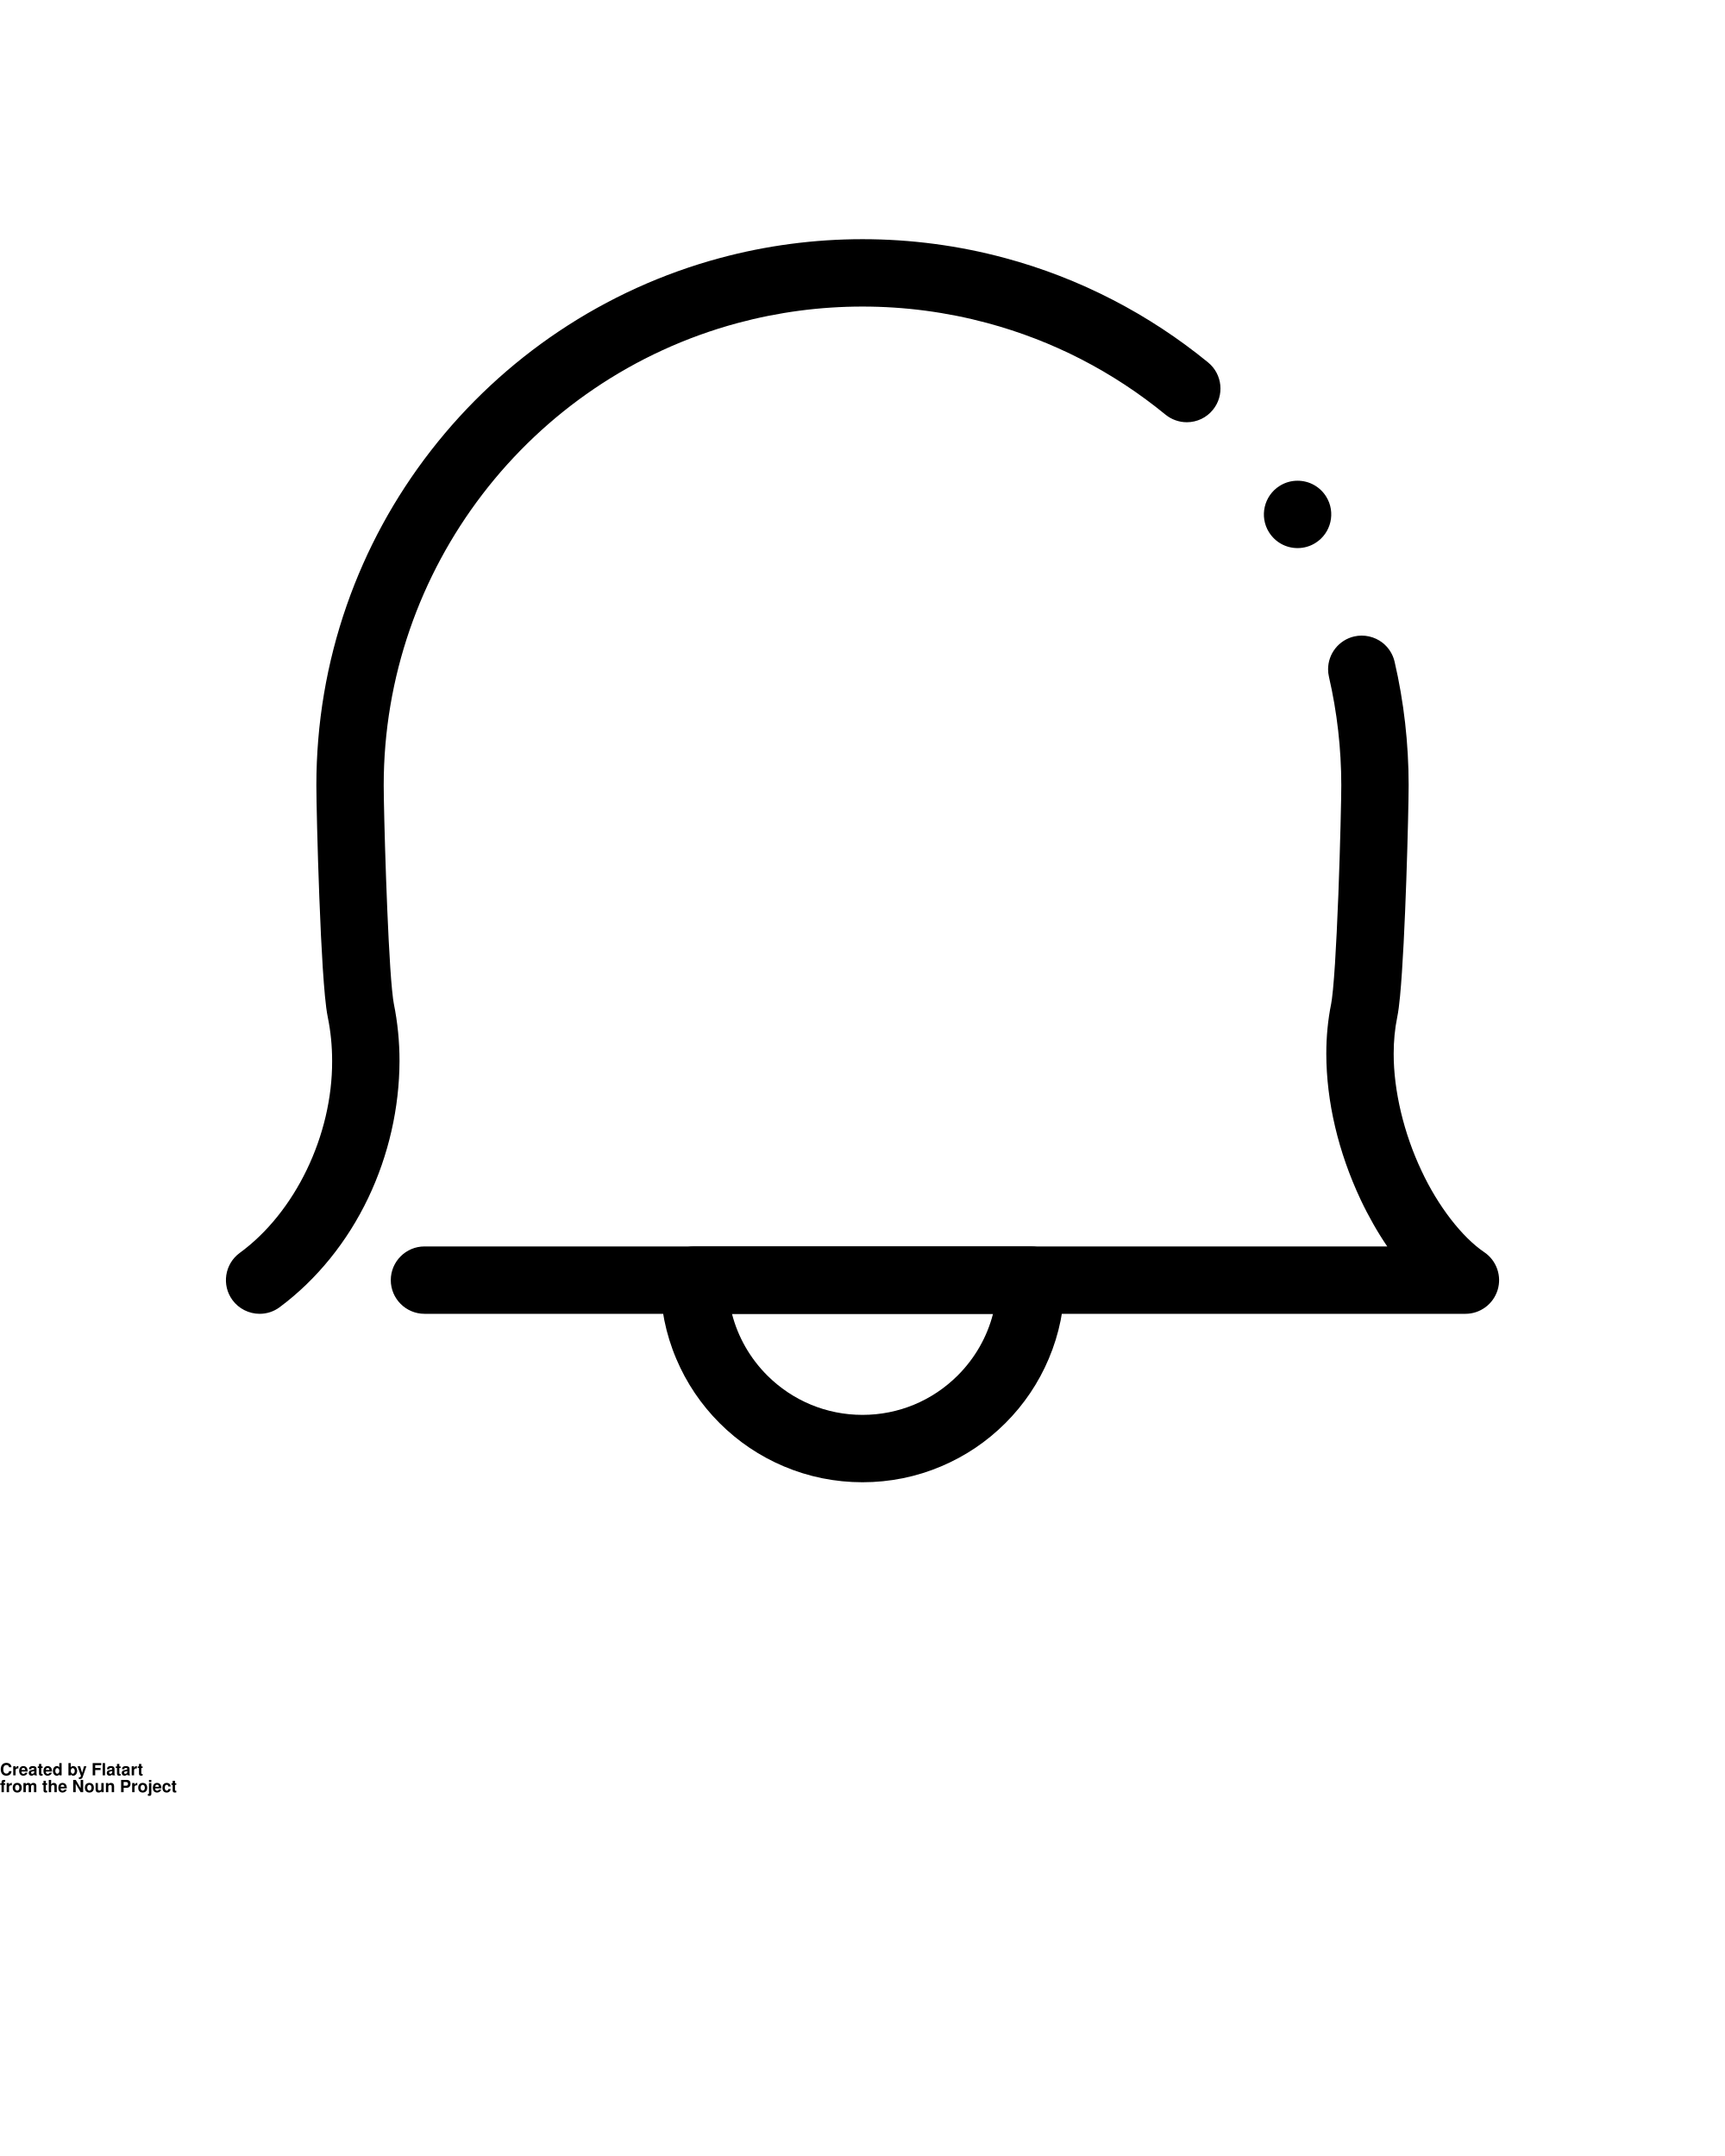
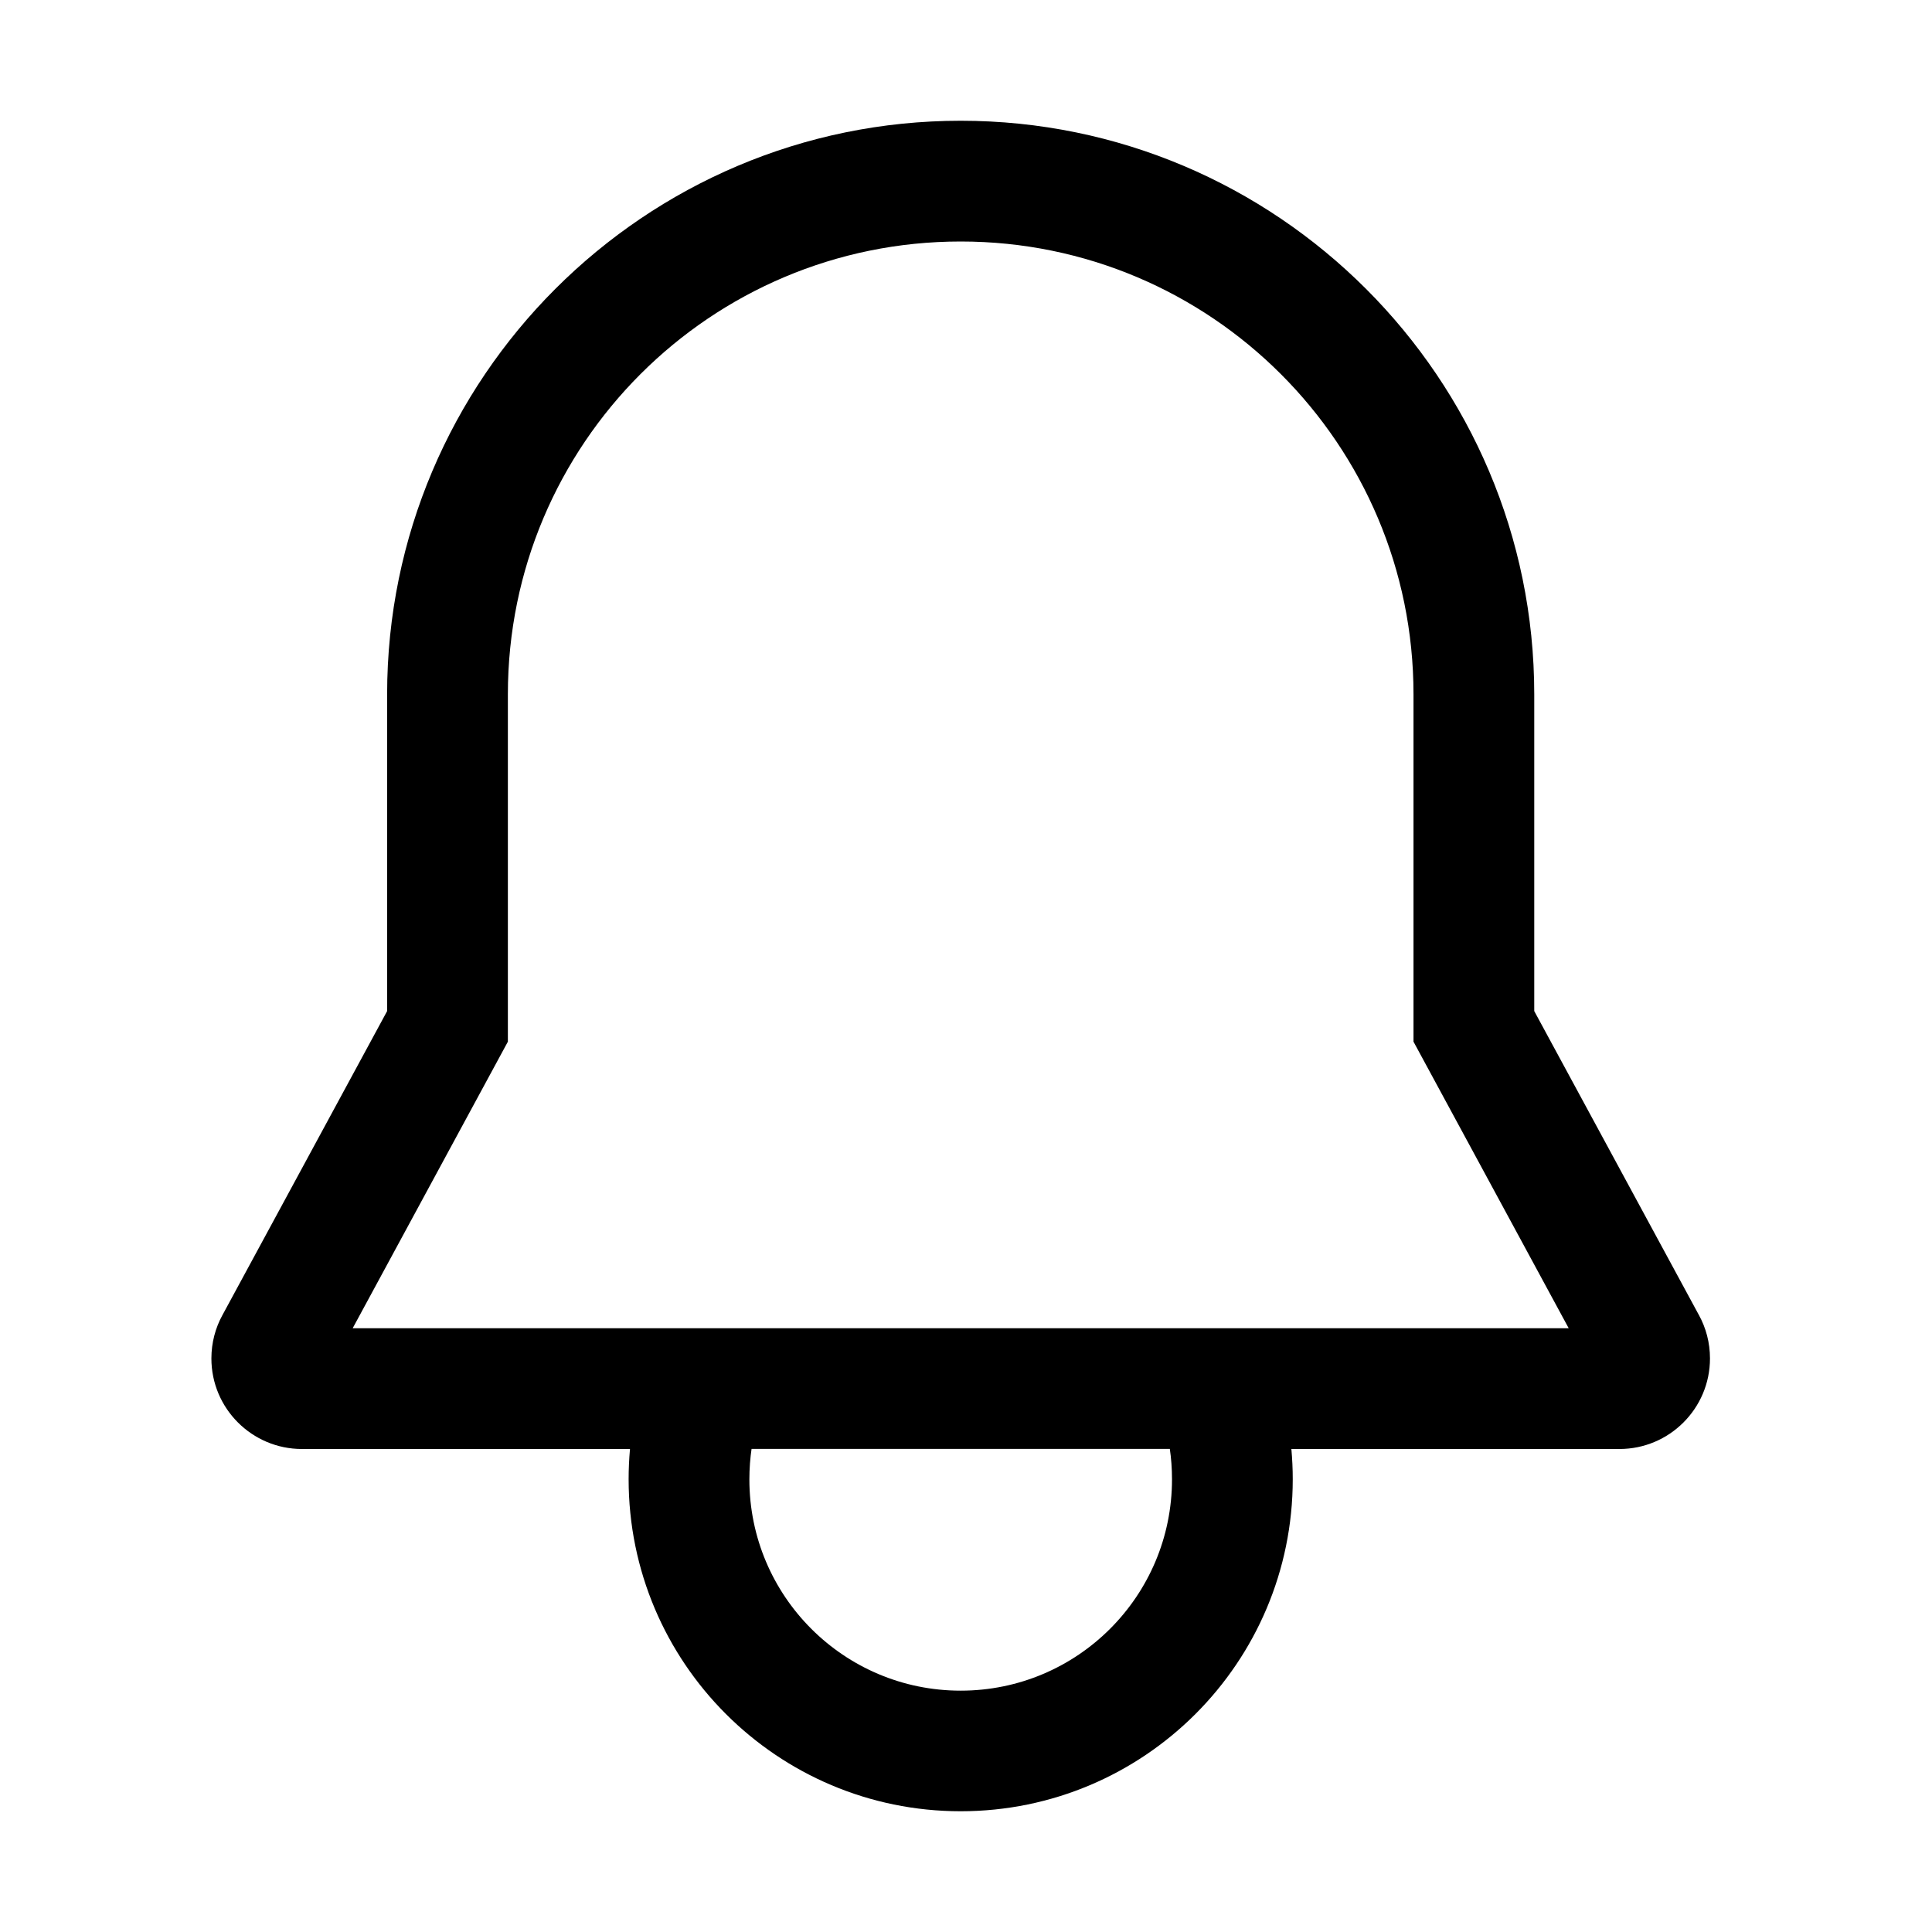
- <svg xmlns="http://www.w3.org/2000/svg" version="1.1" x="0px" y="0px" viewBox="0 0 512 640" style="enable-background:new 0 0 512 512;" xml:space="preserve">
-   <g>
-     <g>
-       <g>
-         <path d="M256,440L256,440c-8.1,0-15.96-1.59-23.36-4.72c-7.14-3.021-13.56-7.341-19.07-12.851s-9.83-11.93-12.85-19.08     C197.59,395.96,196,388.1,196,380c0-2.63,1.07-5.21,2.93-7.07c1.86-1.86,4.44-2.93,7.07-2.93h100c2.63,0,5.21,1.069,7.069,2.93     c1.86,1.86,2.931,4.44,2.931,7.07c0,8.1-1.59,15.96-4.72,23.35c-3.021,7.15-7.341,13.57-12.851,19.08s-11.93,9.83-19.08,12.851     C271.96,438.41,264.1,440,256,440z M217.26,390c1.76,6.88,5.38,13.2,10.45,18.28C235.28,415.83,245.33,420,256,420     c10.67,0,20.72-4.17,28.28-11.72c5.079-5.08,8.699-11.4,10.46-18.28H217.26z" />
-       </g>
-       <g>
-         <path d="M125.99,390c-5.51,0-10-4.49-10-10s4.49-10,10-10h285.76c-2.86-4.2-5.521-8.87-7.9-13.891     c-6.64-14.13-10.17-29.109-10.189-43.319c0-5.141,0.489-10.11,1.439-14.79c0.101-0.47,0.34-2.09,0.54-4.23     c0.2-2.09,0.41-4.77,0.601-7.739c0.34-5.391,0.689-12.461,1-20.431c0.569-14.91,0.869-29.08,0.869-32.5     c-0.01-10.86-1.239-21.69-3.659-32.17c0-0.01,0-0.01,0-0.02c-0.181-0.73-0.261-1.49-0.261-2.24c0-2.23,0.761-4.42,2.141-6.18     c1.399-1.78,3.39-3.05,5.6-3.56c2.93-0.68,6.08,0.03,8.44,1.88c1.779,1.4,3.05,3.39,3.56,5.61c2.771,11.95,4.17,24.3,4.17,36.68     c-0.01,7.82-0.97,46.01-2.55,62.59c-0.25,2.54-0.48,4.471-0.85,6.311c-0.69,3.359-1.04,6.99-1.04,10.79     c-0.021,10.96,3,23.64,8.279,34.79c4.87,10.439,12.021,19.7,18.66,24.17c1.771,1.21,3.08,2.93,3.79,4.96     c0.71,2.04,0.75,4.189,0.11,6.25c-0.641,2.05-1.891,3.81-3.62,5.09c-1.73,1.27-3.78,1.95-5.93,1.95H125.99z M77.06,390     c-3.17,0-6.18-1.521-8.05-4.061c-3.28-4.439-2.33-10.71,2.11-13.989c16.51-12.04,27.54-34.95,27.46-57     c0-4.44-0.43-8.79-1.28-12.95c-0.37-1.83-0.6-3.771-0.85-6.311c-0.21-2.239-0.43-4.989-0.65-8.38     c-0.36-5.67-0.71-12.71-1.02-20.939c-0.57-14.75-0.88-29.03-0.88-33.271c0-18.32,3.04-36.3,9.02-53.44     c5.78-16.57,14.2-32.03,25.01-45.94c10.71-13.77,23.48-25.68,37.96-35.38c14.71-9.85,30.82-17.17,47.86-21.76     C227.49,72.88,241.7,71,256,71c14.3,0,28.52,1.88,42.25,5.58c11.06,2.97,21.84,7.15,32.03,12.42     c10.029,5.18,19.55,11.43,28.31,18.6c4.26,3.49,4.9,9.8,1.4,14.07c-1.9,2.33-4.721,3.67-7.74,3.67c-2.3,0-4.54-0.81-6.32-2.26     c-15.66-12.81-33.45-21.96-52.88-27.19C281.01,92.65,268.54,91,256,91s-25.01,1.65-37.05,4.89     c-61.87,16.67-105.07,73.09-105.06,137.21c-0.01,7.04,1.04,46.08,2.47,60.67c0.2,2.13,0.43,3.75,0.54,4.23     c1.11,5.47,1.68,11.17,1.68,16.95c-0.04,13.93-3.25,27.97-9.27,40.619c-6.22,13.061-15.32,24.29-26.31,32.471l-0.01,0.01     C81.26,389.33,79.21,390,77.06,390z M385.14,162.7c-3.47,0-6.64-1.76-8.479-4.7h-0.011c-2.92-4.68-1.489-10.86,3.19-13.78     c1.59-1,3.42-1.52,5.28-1.52c3.479,0,6.66,1.76,8.5,4.71c2.92,4.67,1.489,10.85-3.19,13.77     C388.84,162.18,387.01,162.7,385.14,162.7z" />
-       </g>
-     </g>
-   </g>
-   <text x="0" y="527" fill="#000000" font-size="5px" font-weight="bold" font-family="'Helvetica Neue', Helvetica, Arial-Unicode, Arial, Sans-serif">Created by Flatart</text>
-   <text x="0" y="532" fill="#000000" font-size="5px" font-weight="bold" font-family="'Helvetica Neue', Helvetica, Arial-Unicode, Arial, Sans-serif">from the Noun Project</text>
+ <svg xmlns="http://www.w3.org/2000/svg" version="1.1" width="24" height="24" viewBox="0 0 24 24">
+   <path d="M21.106 16.339l-2.047-3.779v-3.935c0-3.929-3.196-7.125-7.125-7.125s-7.125 3.196-7.125 7.125v3.935l-2.047 3.779c-0.085 0.155-0.136 0.339-0.136 0.536 0 0.621 0.504 1.125 1.125 1.125h4.075c-0.011 0.124-0.017 0.249-0.017 0.375 0 2.278 1.847 4.125 4.125 4.125s4.125-1.847 4.125-4.125v0c0-0.126-0.006-0.251-0.017-0.375h4.075c0 0 0 0 0 0 0.621 0 1.125-0.504 1.125-1.125 0-0.196-0.050-0.381-0.139-0.542l0.003 0.006zM14.559 18.375c0 0.001 0 0.001 0 0.002 0 1.45-1.175 2.625-2.625 2.625s-2.625-1.175-2.625-2.625c0-0.133 0.010-0.264 0.029-0.392l-0.002 0.014h5.196c0.017 0.113 0.027 0.243 0.027 0.375v0zM4.381 16.5l1.928-3.56v-4.315c0-3.107 2.518-5.625 5.625-5.625s5.625 2.518 5.625 5.625v0 4.315l1.928 3.56z" />
</svg>
